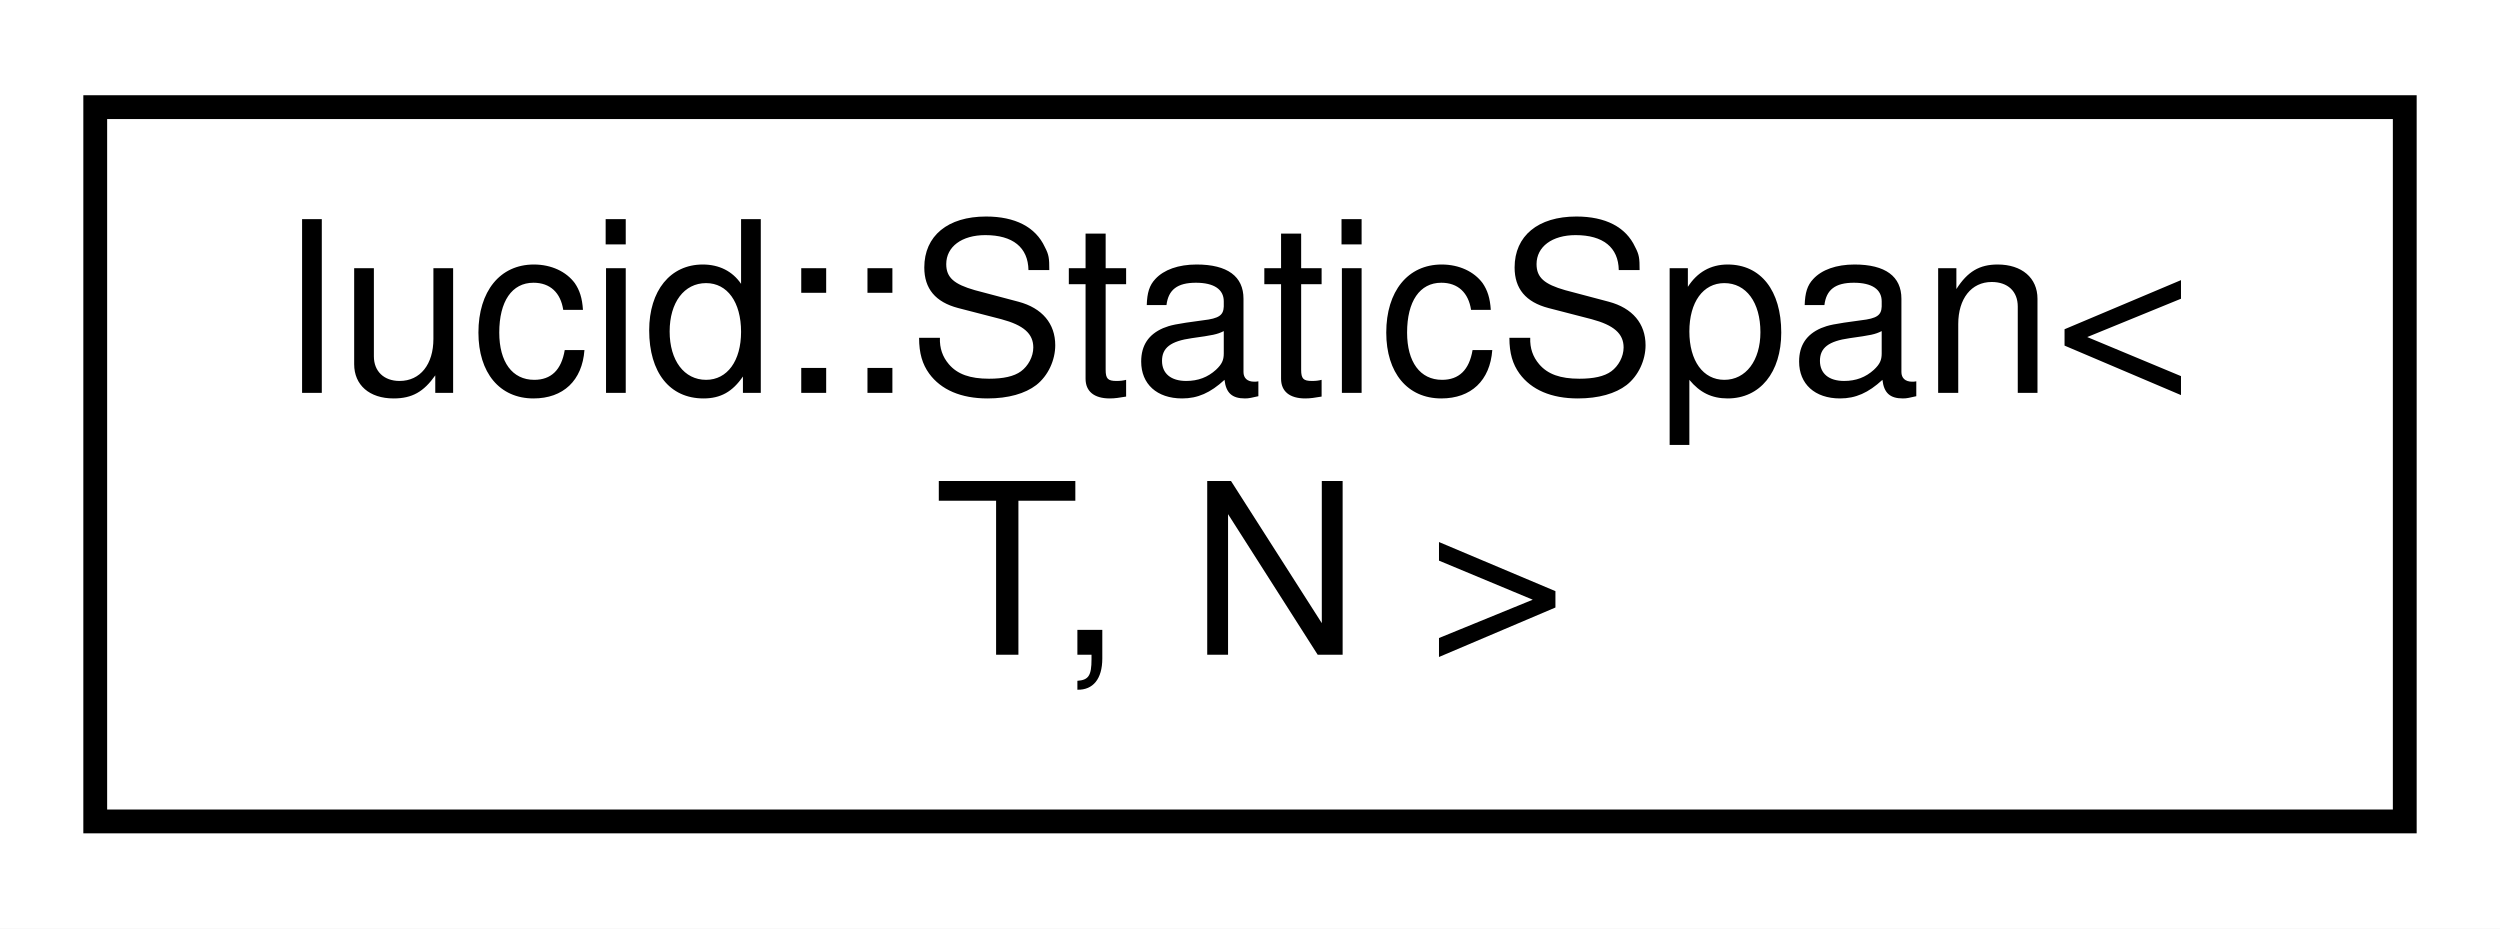
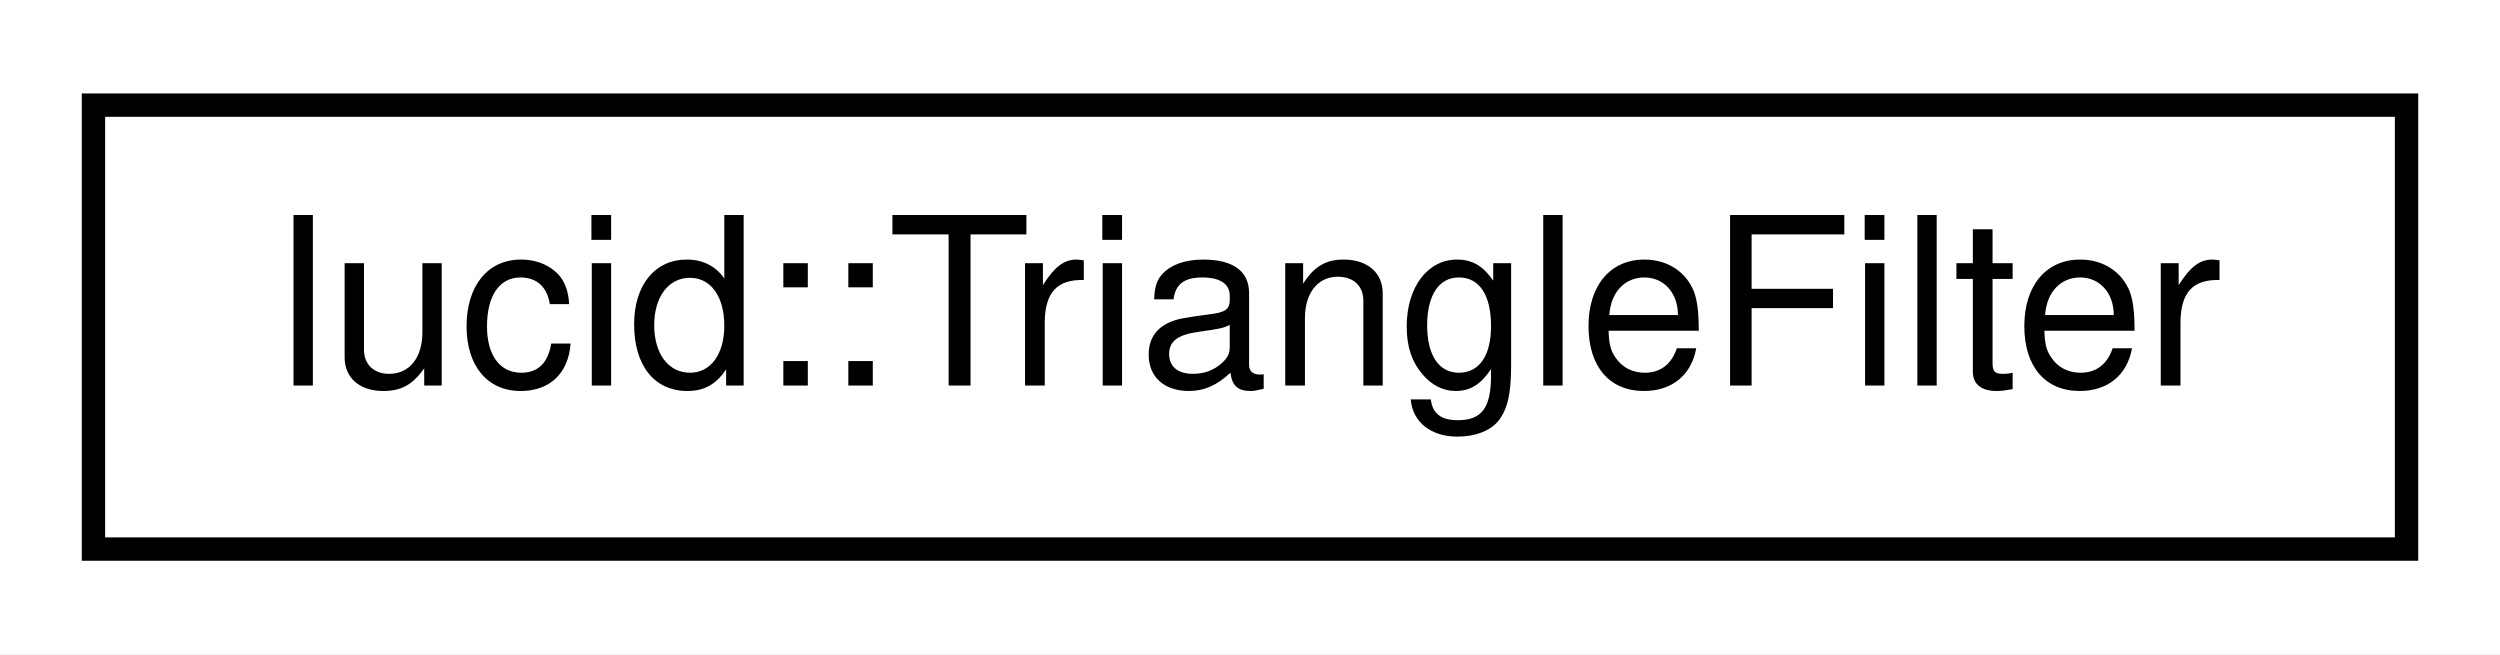
- <svg xmlns="http://www.w3.org/2000/svg" xmlns:xlink="http://www.w3.org/1999/xlink" width="105pt" height="39pt" viewBox="0.00 0.00 105.00 39.00">
-   <g id="graph0" class="graph" transform="scale(1 1) rotate(0) translate(4 35)">
-     <polygon fill="white" stroke="transparent" points="-4,4 -4,-35 101,-35 101,4 -4,4" />
+ <svg xmlns="http://www.w3.org/2000/svg" xmlns:xlink="http://www.w3.org/1999/xlink" width="107pt" height="28pt" viewBox="0.00 0.00 107.00 28.00">
+   <g id="graph0" class="graph" transform="scale(1 1) rotate(0) translate(4 24)">
+     <polygon fill="white" stroke="transparent" points="-4,4 -4,-24 103,-24 103,4 -4,4" />
    <g id="node1" class="node">
      <g id="a_node1">
-         <a xlink:href="classlucid_1_1StaticSpan.html" target="_top" xlink:title=" ">
-           <polygon fill="white" stroke="black" points="0,-0.5 0,-30.5 97,-30.5 97,-0.5 0,-0.5" />
-           <text text-anchor="start" x="8" y="-18.5" font-family="Helvetica,sans-Serif" font-size="10.00">lucid::StaticSpan&lt;</text>
-           <text text-anchor="middle" x="48.5" y="-7.5" font-family="Helvetica,sans-Serif" font-size="10.00"> T, N &gt;</text>
+         <a xlink:href="structlucid_1_1TriangleFilter.html" target="_top" xlink:title=" ">
+           <polygon fill="white" stroke="black" points="0,-0.5 0,-19.5 99,-19.5 99,-0.5 0,-0.5" />
+           <text text-anchor="middle" x="49.5" y="-7.5" font-family="Helvetica,sans-Serif" font-size="10.00">lucid::TriangleFilter</text>
        </a>
      </g>
    </g>
  </g>
</svg>
